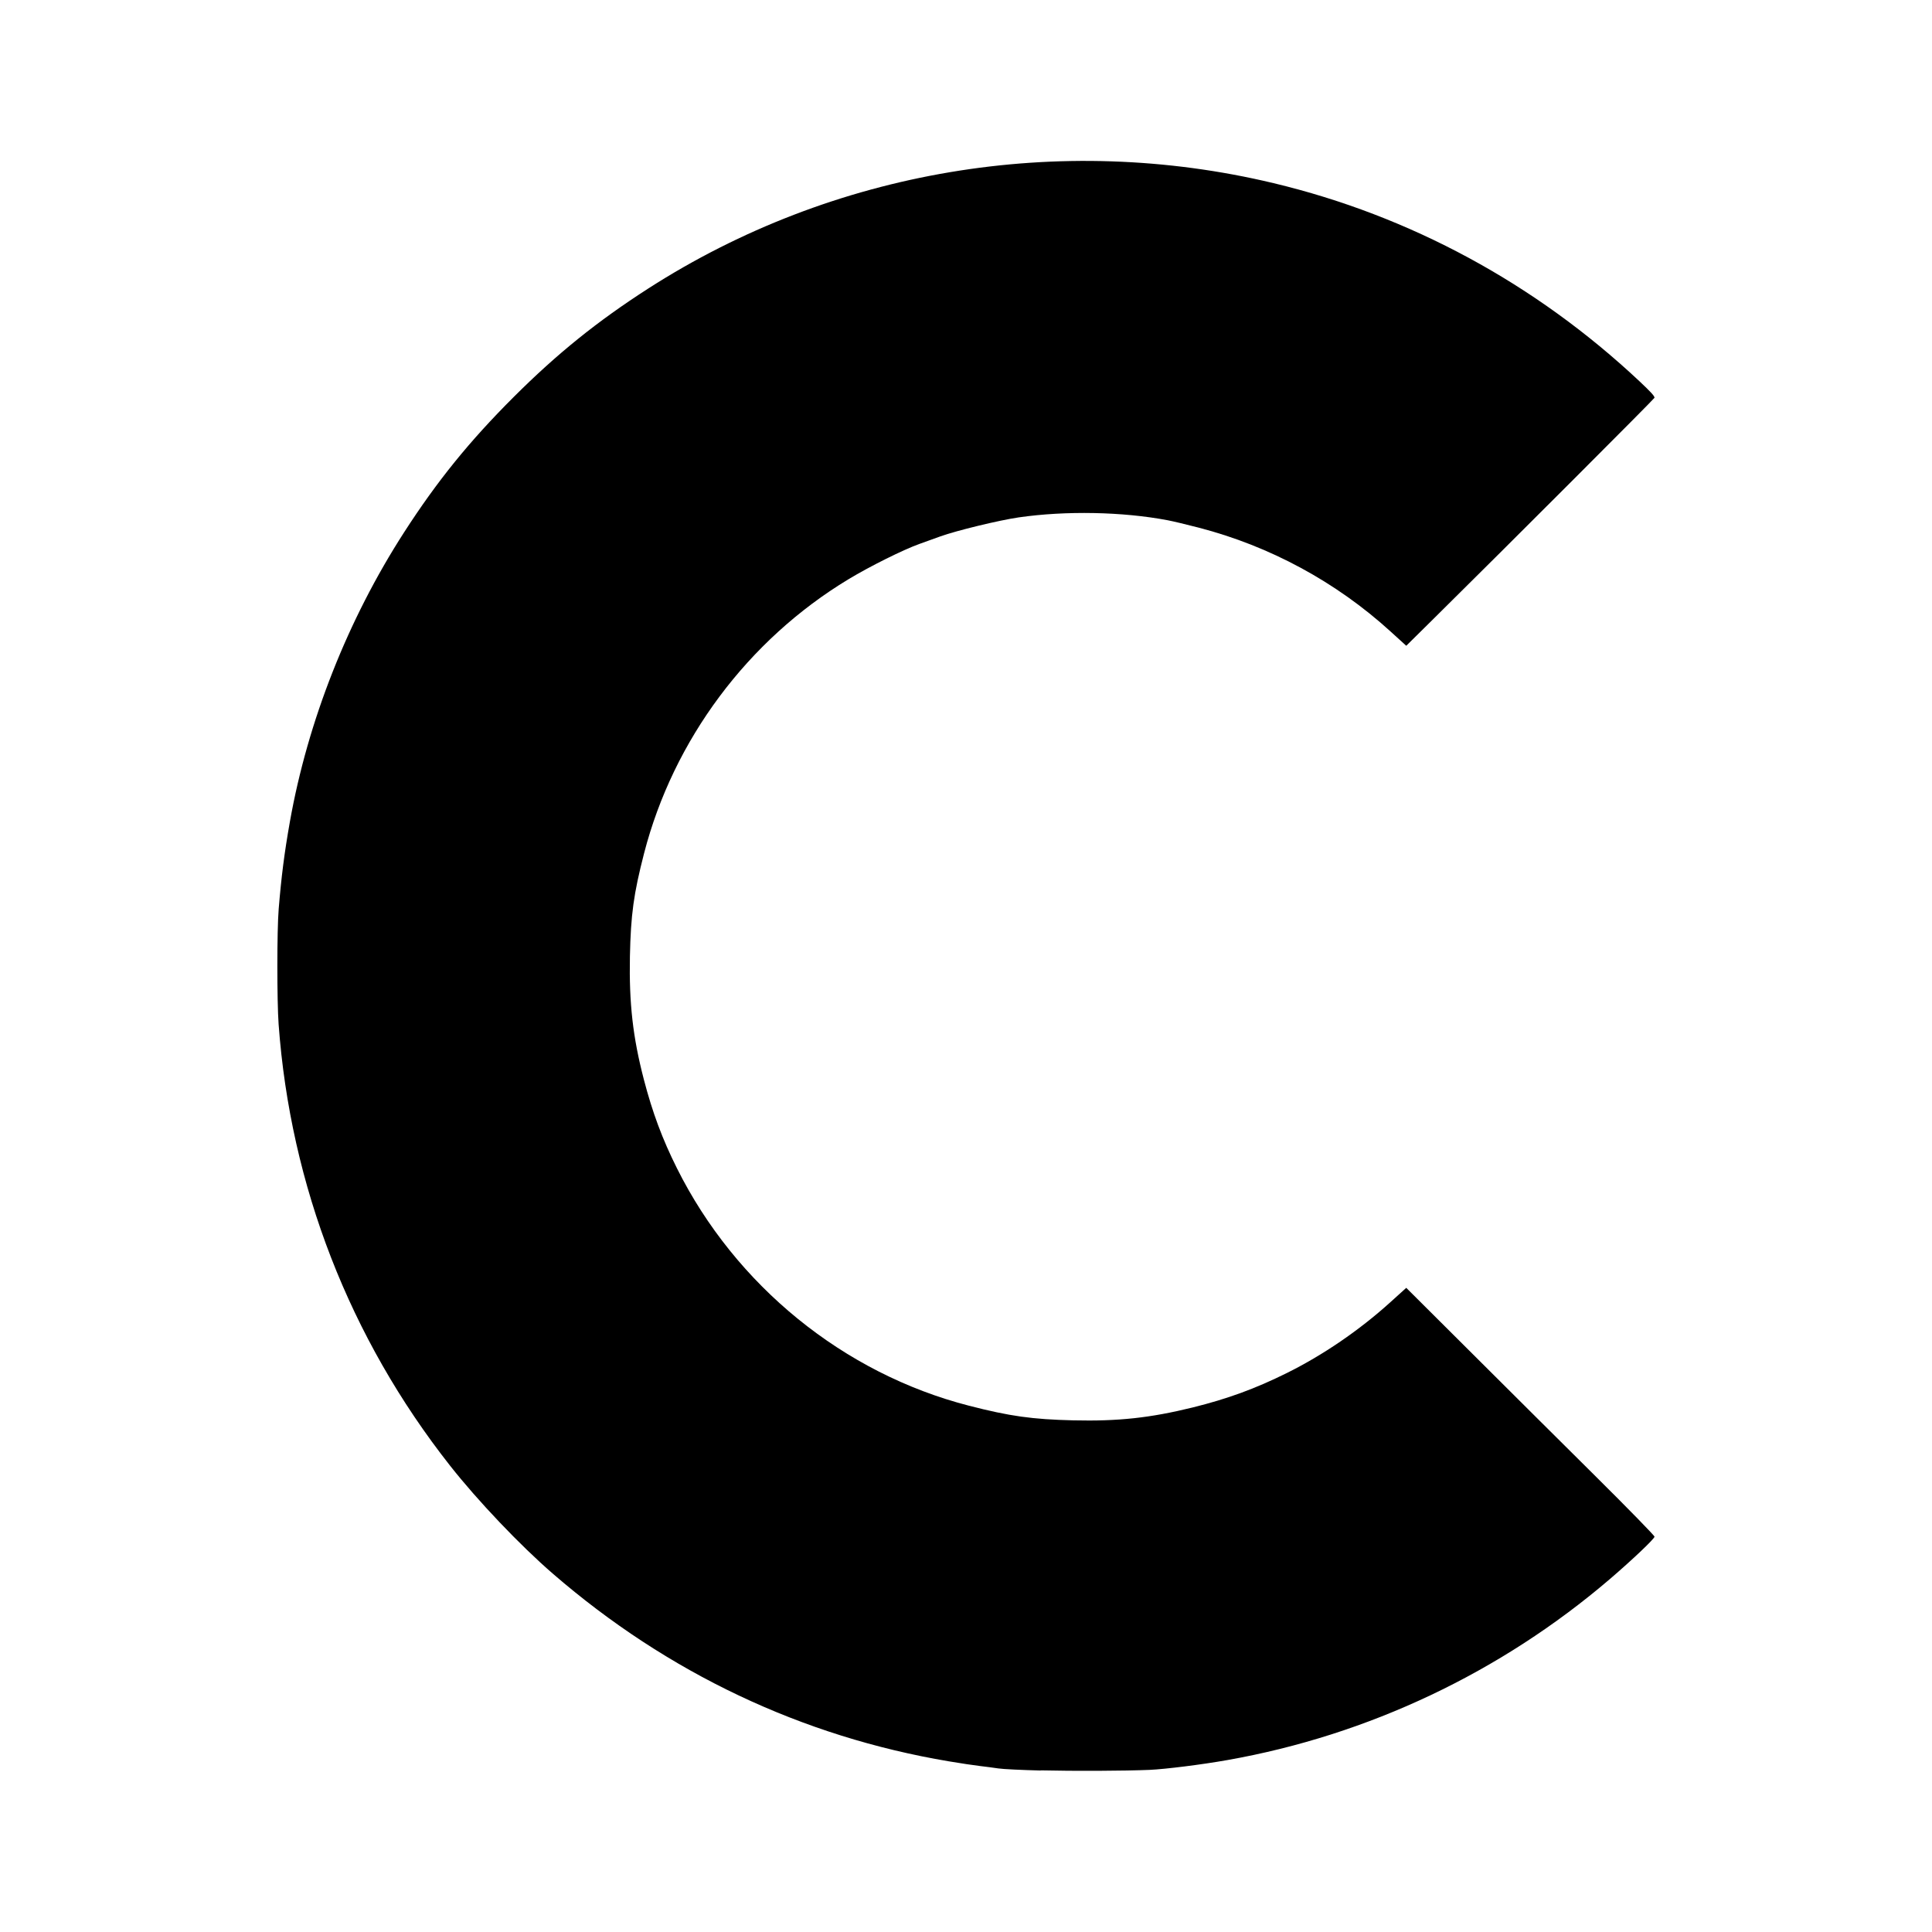
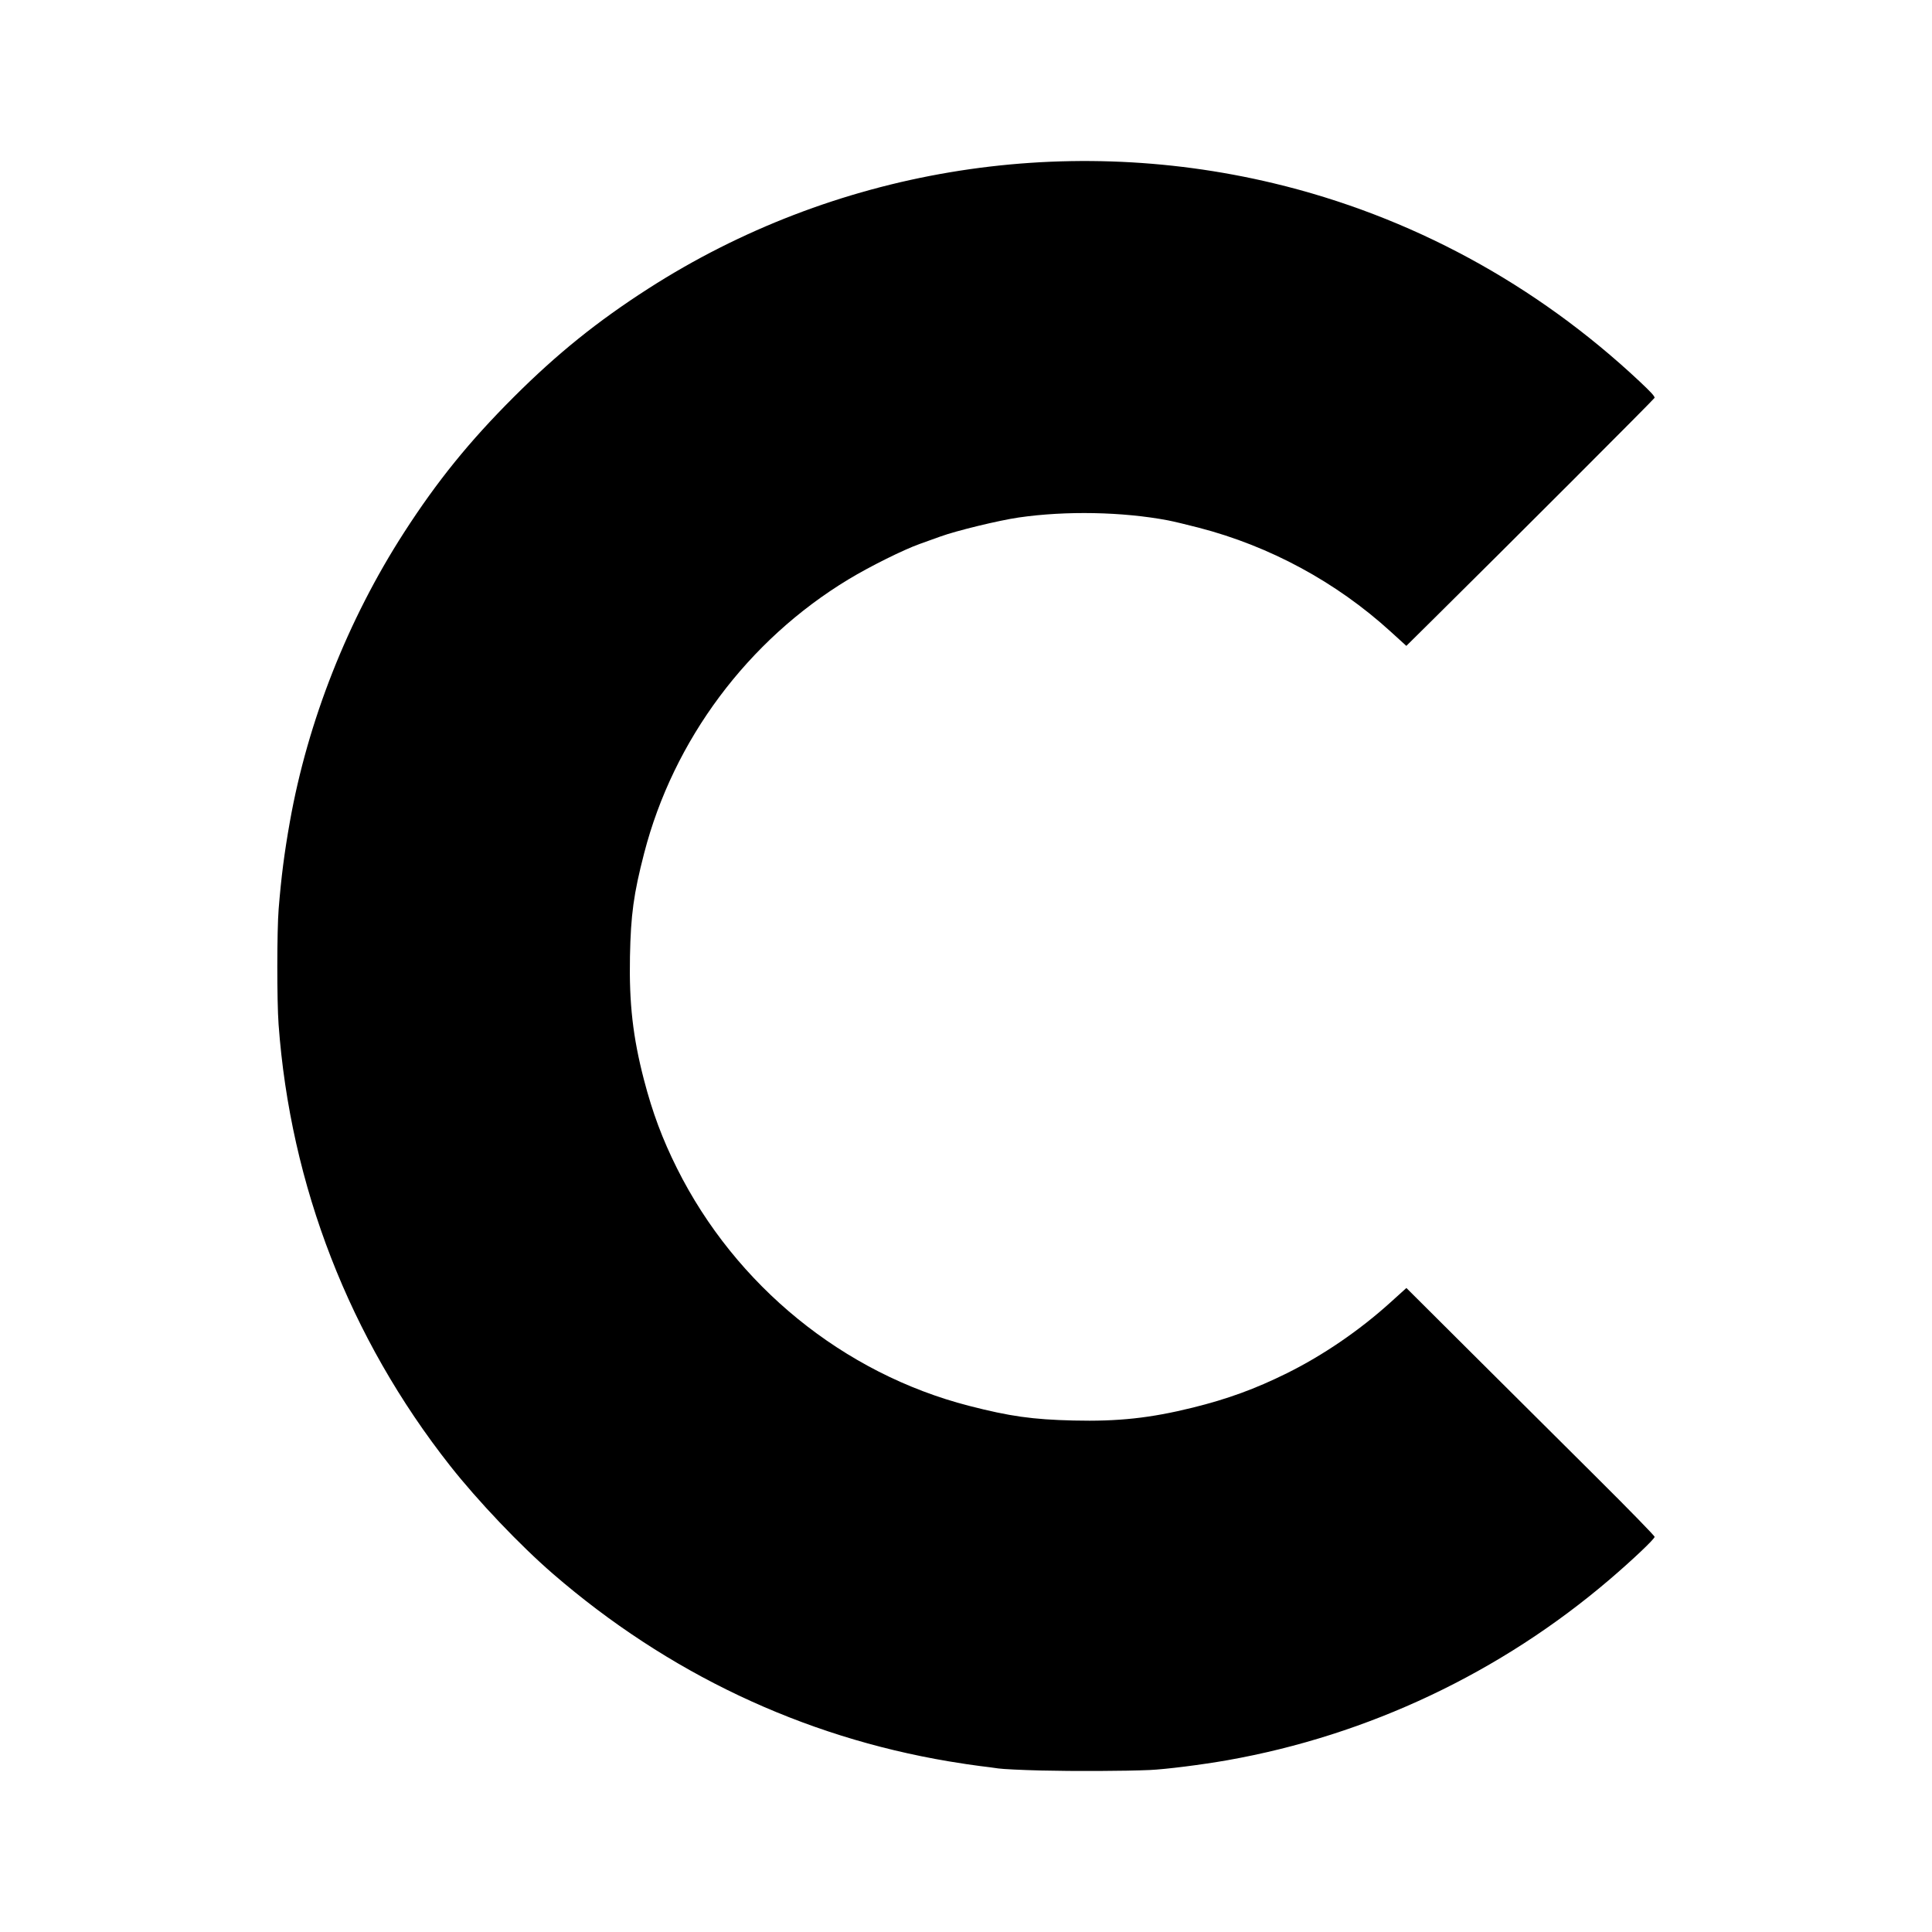
- <svg xmlns="http://www.w3.org/2000/svg" id="vector" width="24" height="24" viewBox="0 0 24 24">
-   <path fill="#000" d="m12.928,21.994c-0.235,-0.006 -0.472,-0.017 -0.527,-0.026 -0.055,-0.008 -0.157,-0.022 -0.228,-0.03 -0.07,-0.008 -0.244,-0.034 -0.385,-0.058 -1.823,-0.306 -3.494,-1.097 -4.919,-2.33 -0.406,-0.351 -0.935,-0.907 -1.279,-1.344 -1.247,-1.584 -1.983,-3.478 -2.129,-5.483 -0.021,-0.293 -0.021,-1.163 0.001,-1.432 0.033,-0.401 0.07,-0.694 0.139,-1.083 0.222,-1.249 0.719,-2.51 1.418,-3.594 0.412,-0.639 0.811,-1.132 1.363,-1.683 0.539,-0.538 1.039,-0.941 1.674,-1.349 2.289,-1.469 5.105,-1.943 7.764,-1.307 1.698,0.406 3.256,1.25 4.548,2.463 0.139,0.131 0.185,0.181 0.185,0.203 0,0.011 -1.806,1.818 -2.749,2.75l-0.335,0.331 -0.198,-0.18c-0.674,-0.613 -1.496,-1.058 -2.379,-1.287 -0.149,-0.039 -0.322,-0.08 -0.385,-0.092 -0.564,-0.107 -1.267,-0.12 -1.851,-0.036 -0.247,0.036 -0.774,0.164 -0.974,0.236 -0.075,0.027 -0.191,0.069 -0.258,0.093 -0.2,0.071 -0.618,0.279 -0.883,0.439 -1.252,0.756 -2.176,1.996 -2.54,3.405 -0.13,0.505 -0.165,0.761 -0.176,1.282 -0.011,0.582 0.036,1.002 0.174,1.531 0.106,0.406 0.228,0.735 0.41,1.099 0.728,1.458 2.07,2.549 3.627,2.95 0.508,0.131 0.789,0.17 1.296,0.182 0.558,0.013 0.956,-0.03 1.484,-0.16 0.432,-0.107 0.777,-0.233 1.168,-0.427 0.45,-0.223 0.901,-0.531 1.286,-0.879l0.199,-0.18 0.819,0.816c0.45,0.449 1.144,1.139 1.542,1.534 0.398,0.395 0.723,0.728 0.723,0.741 0,0.026 -0.273,0.285 -0.555,0.527 -1.356,1.16 -3.002,1.939 -4.75,2.248 -0.32,0.057 -0.77,0.113 -0.967,0.122 -0.311,0.013 -0.934,0.016 -1.355,0.006z" stroke-width="0.014" id="path_0" />
+ <svg xmlns="http://www.w3.org/2000/svg" id="vector" width="192" height="192" version="1.1" viewBox="0 0 192 192">
+   <path d="m103.42 175.95c-1.88-0.046-3.777-0.138-4.216-0.205-0.438-0.067-1.259-0.174-1.823-0.24-0.564-0.065-1.949-0.274-3.077-0.462-14.586-2.449-27.949-8.777-39.35-18.637-3.251-2.811-7.479-7.254-10.235-10.754-9.978-12.67-15.865-27.828-17.035-43.86-0.171-2.342-0.165-9.304 8e-3 -11.458 0.26-3.209 0.562-5.554 1.113-8.66 1.773-9.989 5.754-20.077 11.346-28.751 3.295-5.11 6.488-9.053 10.906-13.466 4.311-4.306 8.309-7.527 13.393-10.79 18.313-11.754 40.837-15.545 62.113-10.457 13.582 3.249 26.045 9.998 36.386 19.703 1.112 1.044 1.484 1.45 1.484 1.621 0 0.085-14.451 14.542-21.993 22.002l-2.68 2.651-1.587-1.444c-5.394-4.906-11.971-8.466-19.031-10.298-1.19-0.309-2.575-0.639-3.078-0.734-4.514-0.853-10.135-0.961-14.811-0.285-1.973 0.286-6.194 1.31-7.792 1.89-0.602 0.219-1.531 0.553-2.064 0.742-1.601 0.569-4.944 2.23-7.065 3.512-10.014 6.051-17.412 15.967-20.321 27.237-1.042 4.038-1.323 6.088-1.406 10.255-0.091 4.652 0.29 8.014 1.392 12.25 0.846 3.251 1.827 5.883 3.281 8.793 5.826 11.667 16.557 20.395 29.019 23.604 4.062 1.046 6.314 1.363 10.368 1.46 4.466 0.107 7.65-0.237 11.873-1.282 3.457-0.855 6.218-1.864 9.347-3.414 3.602-1.785 7.208-4.25 10.286-7.032l1.595-1.442 6.552 6.528c3.603 3.59 9.153 9.113 12.334 12.273 3.181 3.159 5.783 5.827 5.782 5.929 0 0.21-2.183 2.281-4.444 4.214-10.849 9.278-24.018 15.51-38 17.984-2.561 0.453-6.161 0.906-7.735 0.975-2.486 0.108-7.474 0.13-10.838 0.048z" stroke-width=".114" />
</svg>
